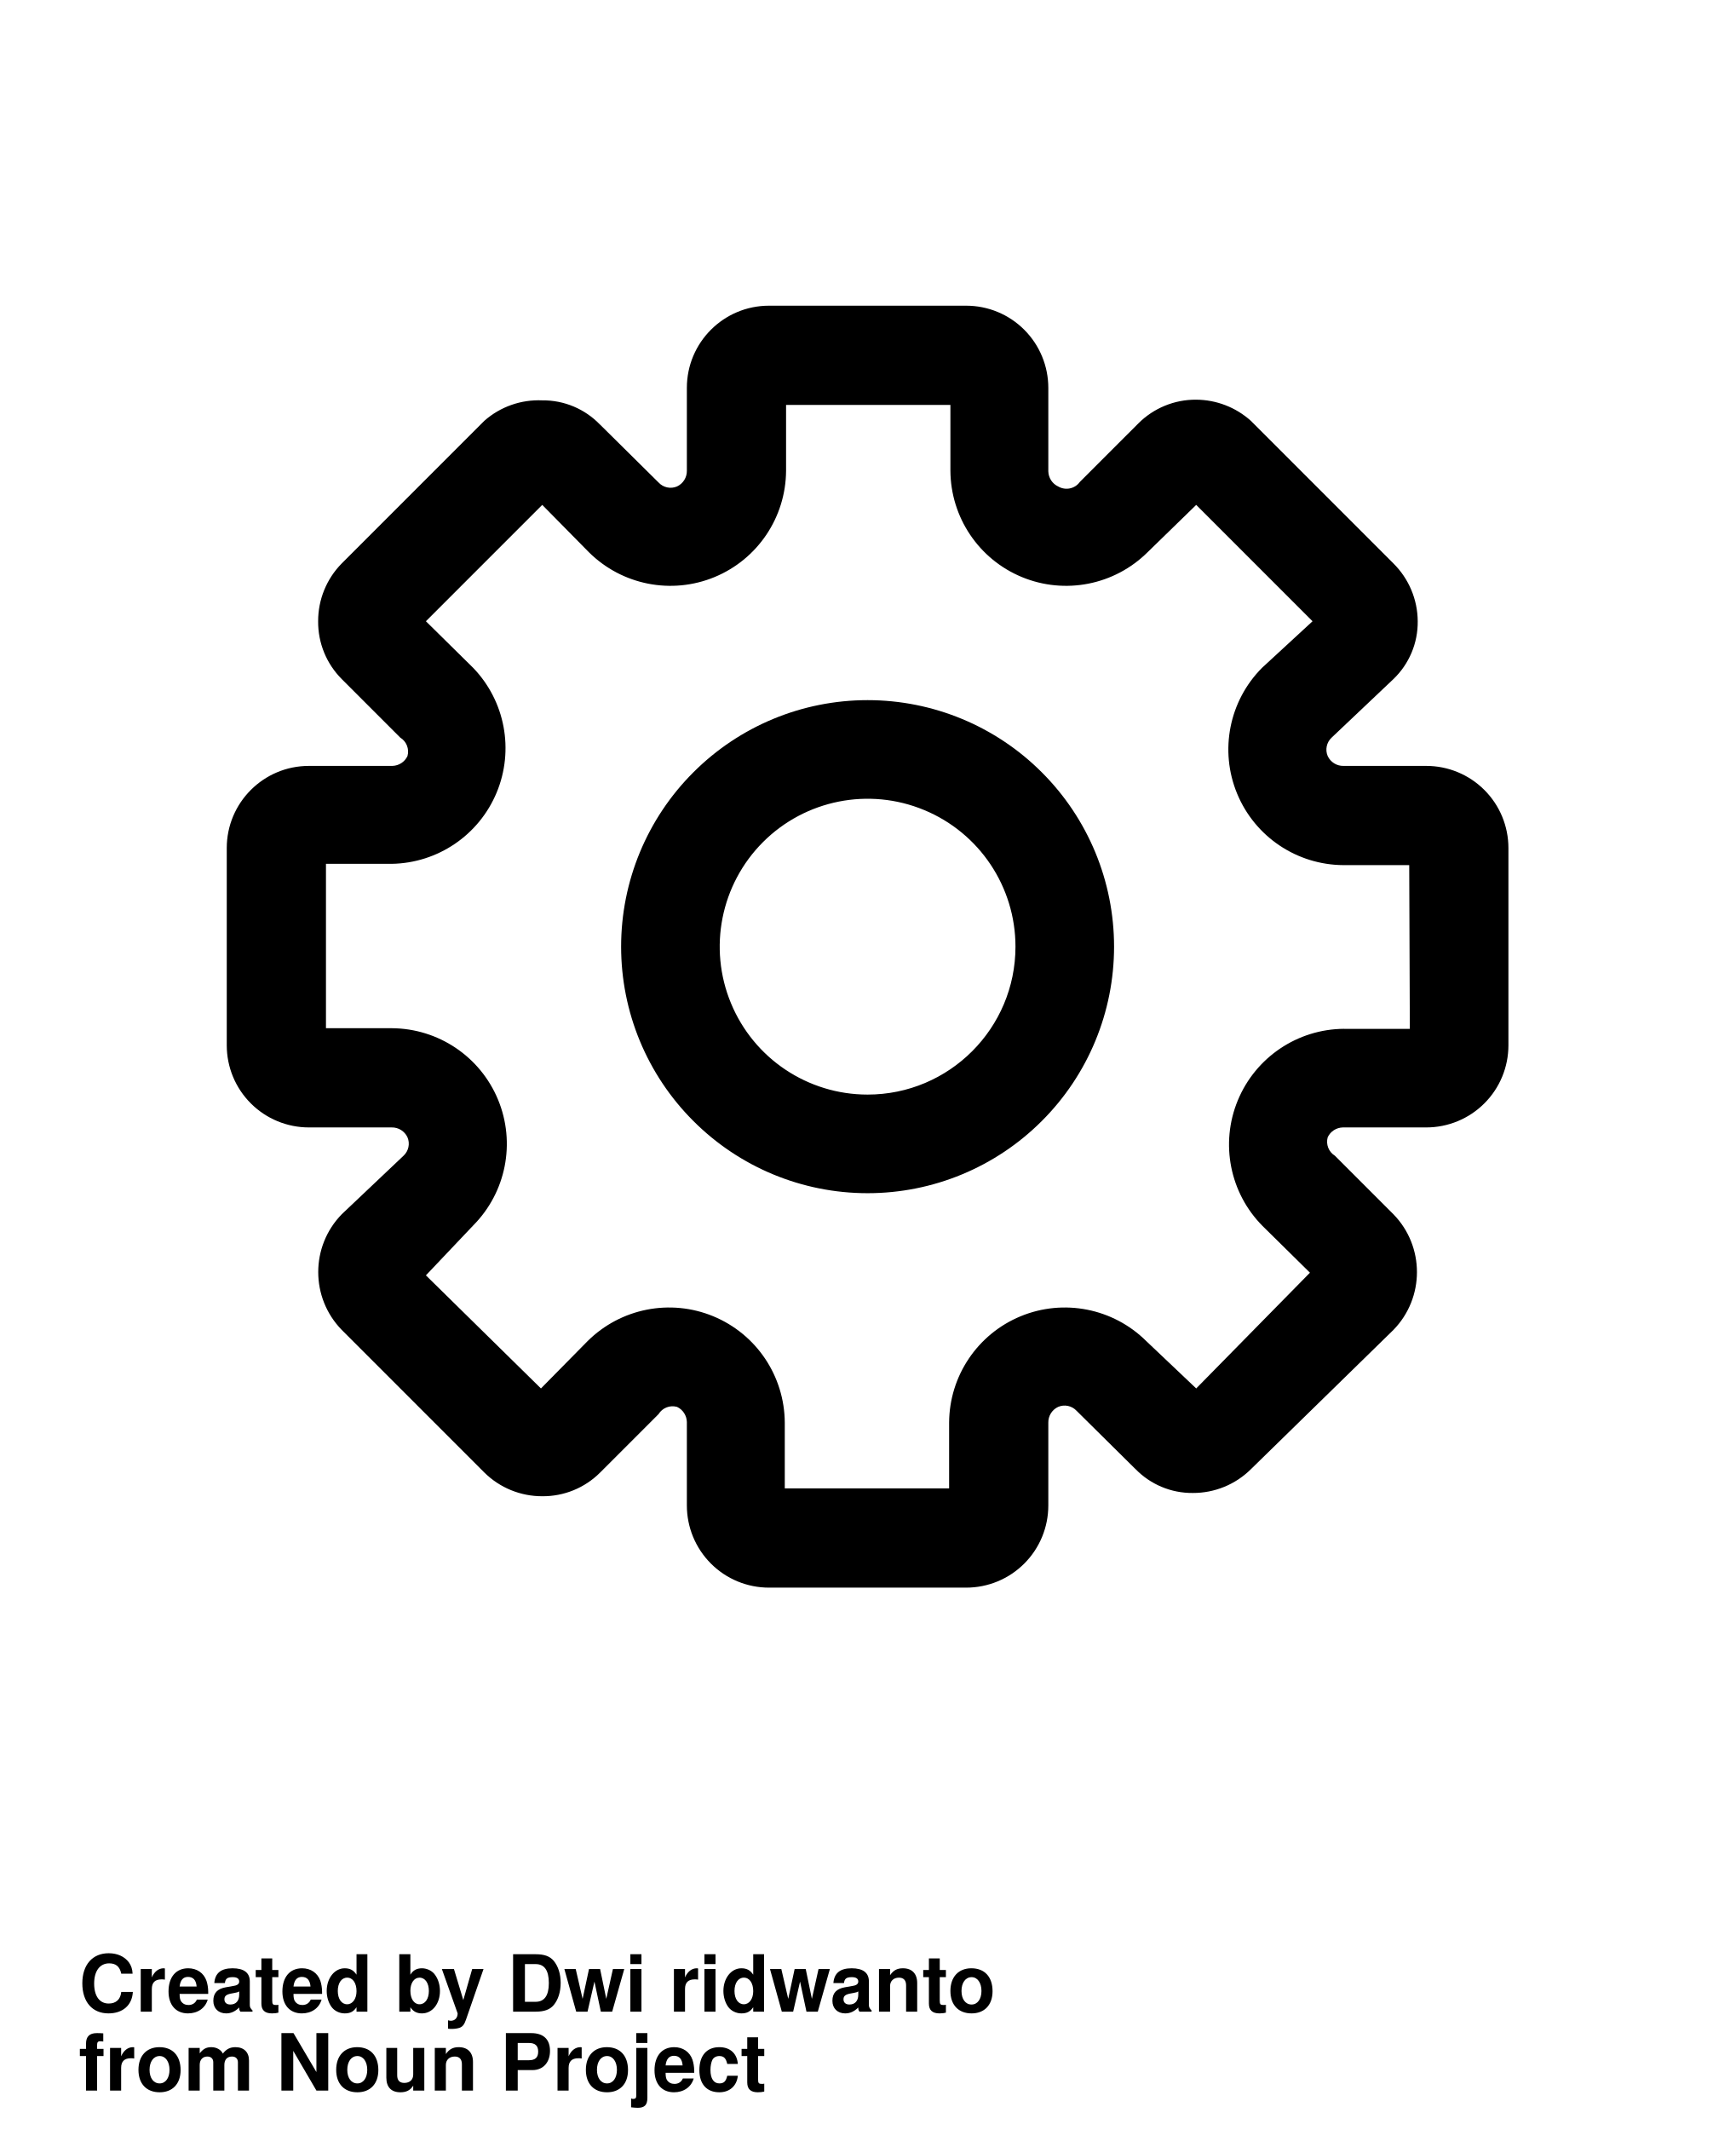
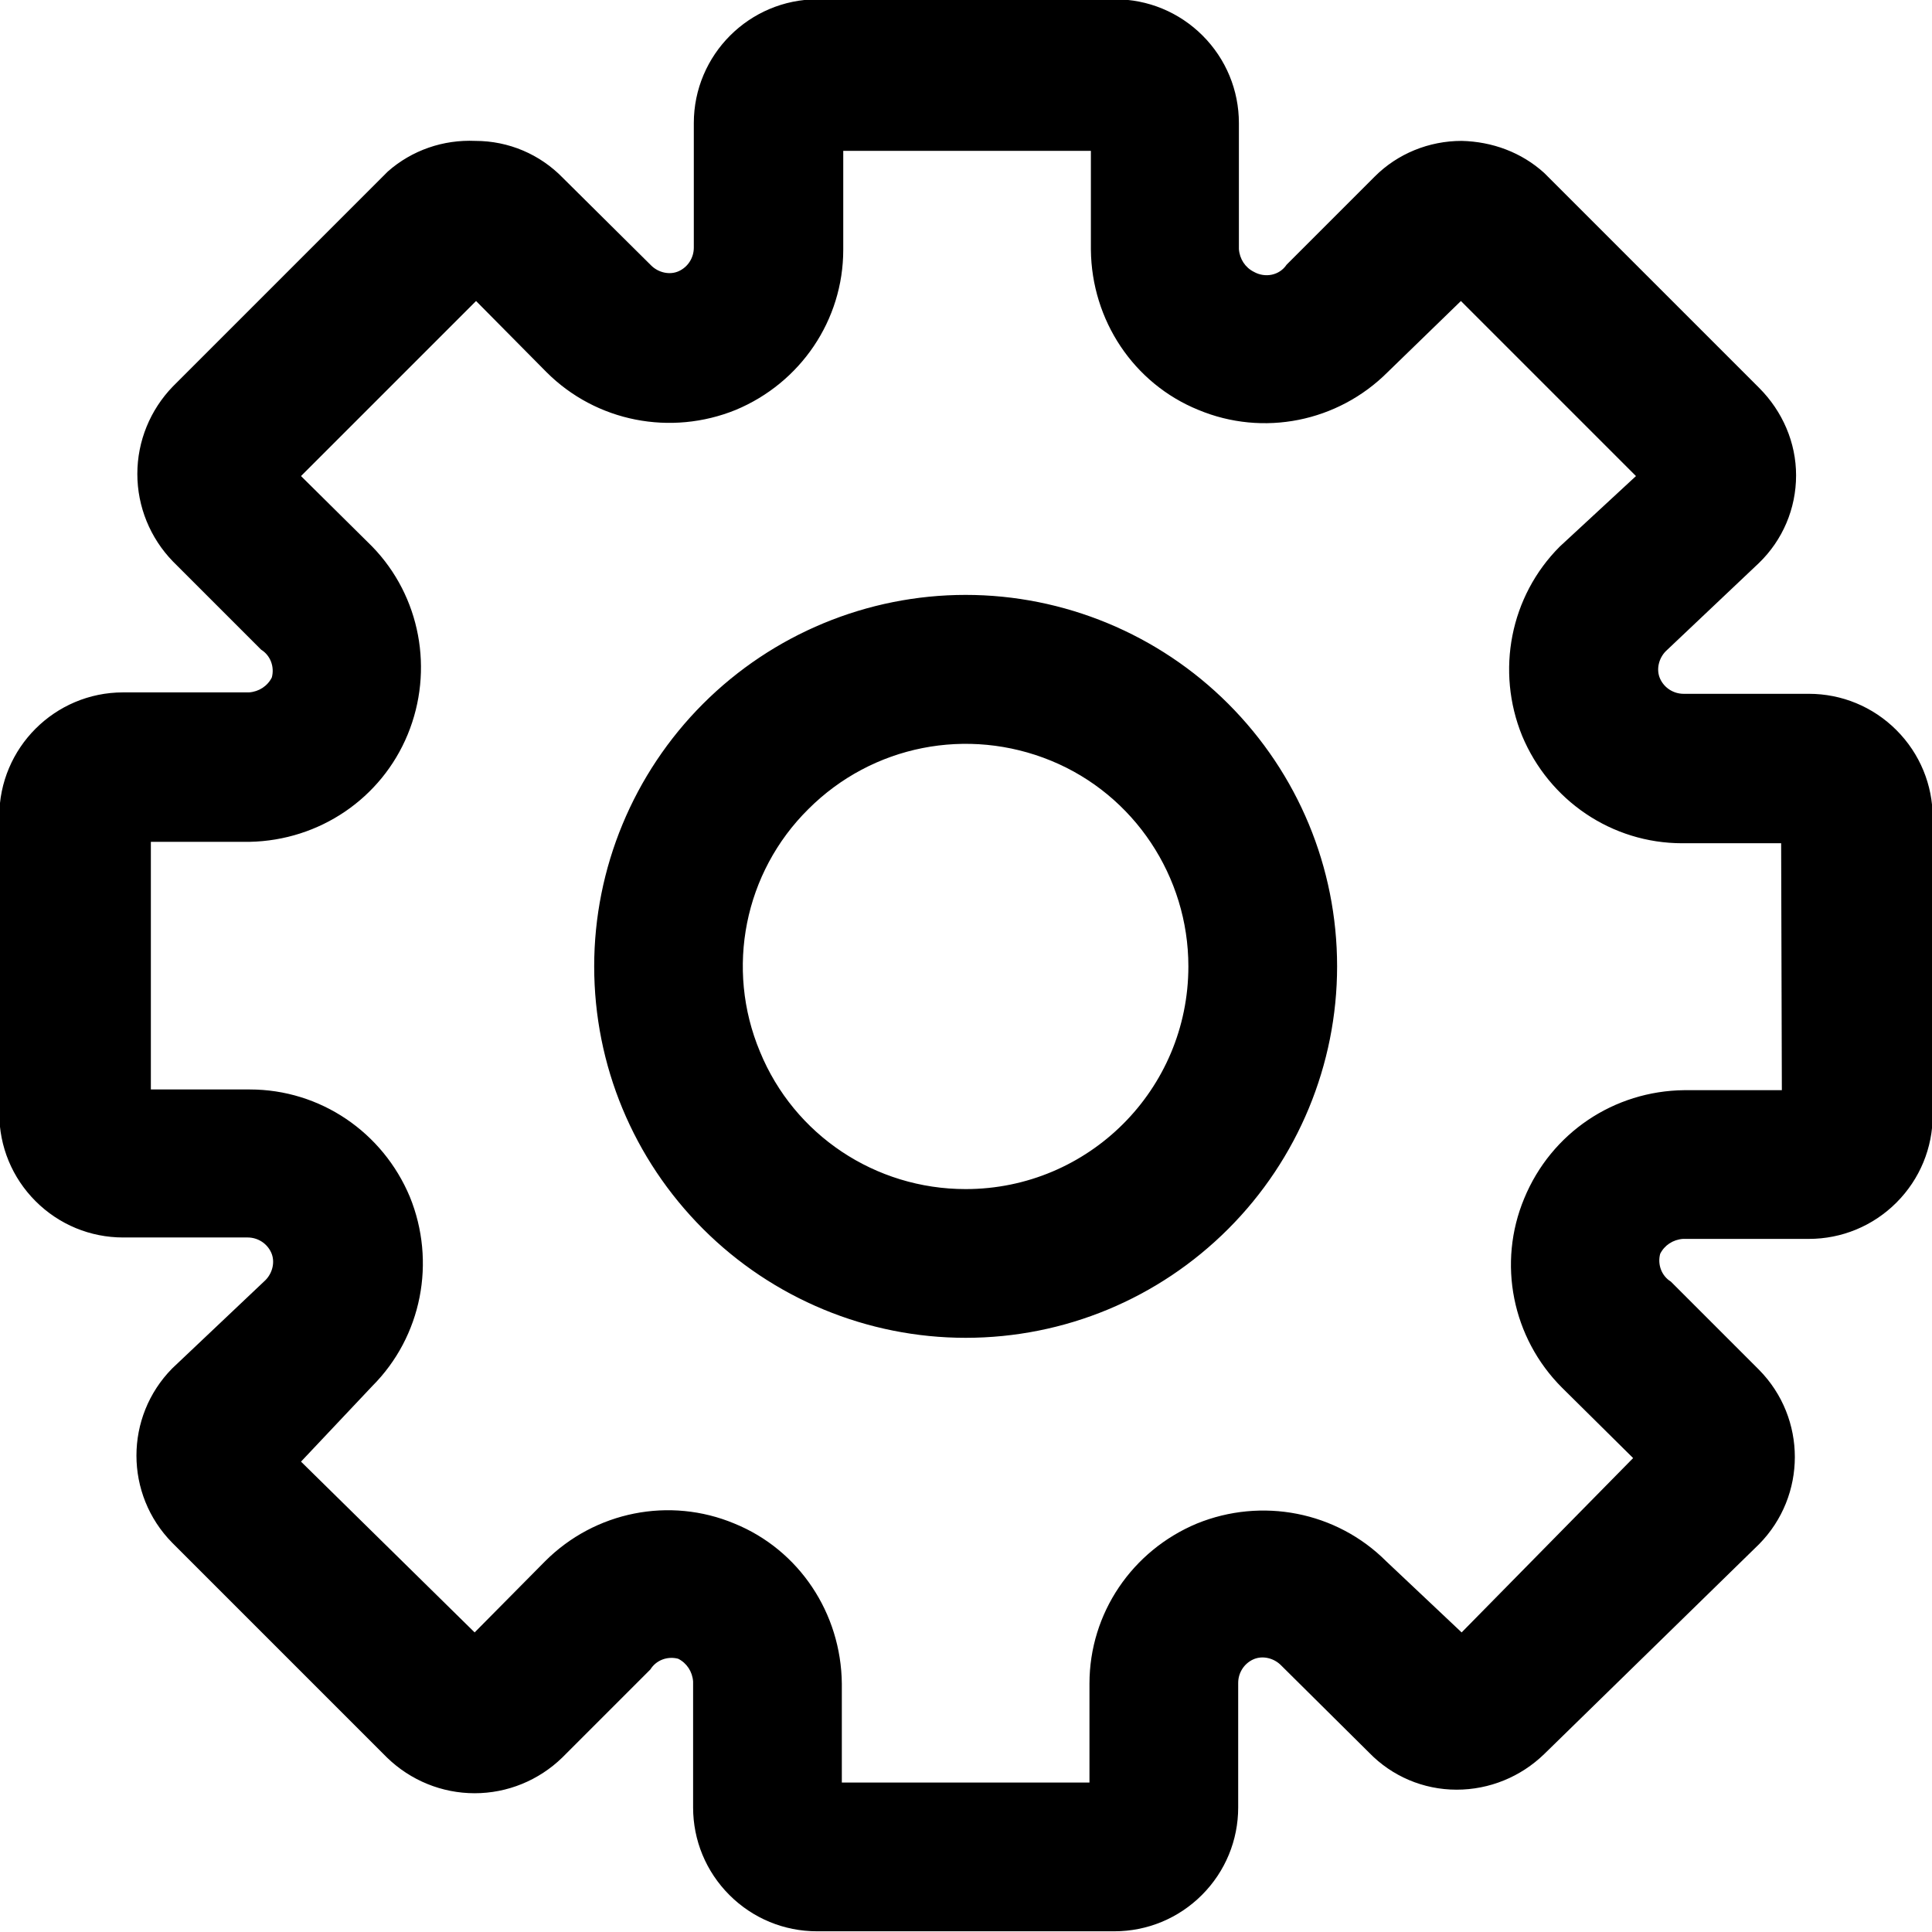
- <svg xmlns="http://www.w3.org/2000/svg" version="1.1" viewBox="-5.0 -10.0 110.0 135.0">
-   <path d="m85.418 38.543h-5.25c-0.43 0.008-0.82-0.238-1-0.625-0.172-0.402-0.07-0.871 0.25-1.168l3.914-3.707c1-0.957 1.559-2.285 1.543-3.668-0.008-1.379-0.562-2.695-1.543-3.668l-9.039-9.039c-0.953-0.855-2.184-1.328-3.461-1.336-1.371-0.012-2.695 0.531-3.664 1.5l-3.711 3.711c-0.312 0.438-0.91 0.562-1.375 0.289-0.371-0.172-0.613-0.543-0.625-0.957v-5.293c0-1.379-0.547-2.703-1.523-3.68-0.977-0.98-2.301-1.527-3.684-1.527h-12.5c-2.875 0-5.207 2.332-5.207 5.207v5.25c0.008 0.43-0.238 0.82-0.625 1-0.402 0.172-0.871 0.07-1.168-0.25l-3.707-3.668v0.004c-0.957-1-2.285-1.559-3.668-1.543-1.344-0.059-2.656 0.402-3.668 1.293l-9.039 9.039c-0.965 0.977-1.504 2.297-1.5 3.668-0.012 1.375 0.527 2.695 1.5 3.668l3.707 3.707c0.395 0.242 0.582 0.719 0.457 1.168-0.172 0.371-0.543 0.613-0.957 0.625h-5.293c-2.875 0-5.207 2.332-5.207 5.207v12.5c0 1.383 0.547 2.707 1.527 3.684 0.977 0.977 2.301 1.523 3.68 1.523h5.25c0.43-0.008 0.82 0.238 1 0.625 0.172 0.402 0.07 0.871-0.25 1.168l-3.914 3.707c-1.992 2.039-1.992 5.297 0 7.336l9.039 9.039c0.977 0.965 2.297 1.504 3.668 1.5 1.375 0.012 2.695-0.527 3.668-1.5l3.707-3.707c0.242-0.395 0.719-0.582 1.168-0.457 0.371 0.172 0.613 0.543 0.625 0.957v5.293c0 1.379 0.547 2.703 1.523 3.68 0.977 0.98 2.301 1.527 3.684 1.527h12.5c1.383 0 2.707-0.547 3.684-1.527 0.977-0.977 1.523-2.301 1.523-3.68v-5.25c-0.008-0.43 0.238-0.82 0.625-1 0.402-0.172 0.871-0.07 1.168 0.25l3.707 3.668v-0.004c0.957 1 2.285 1.559 3.668 1.543 1.371 0.004 2.691-0.535 3.668-1.5l9.039-8.832c1.992-2.039 1.992-5.297 0-7.336l-3.707-3.707c-0.395-0.242-0.582-0.719-0.457-1.168 0.172-0.371 0.543-0.613 0.957-0.625h5.293c1.379 0 2.703-0.547 3.68-1.523 0.98-0.977 1.527-2.301 1.527-3.684v-12.5c0-1.383-0.547-2.707-1.527-3.684-0.977-0.977-2.301-1.523-3.68-1.523zm-1.043 16.668h-4.168v-0.004c-2.953 0.016-5.609 1.805-6.738 4.535-1.129 2.731-0.508 5.871 1.574 7.965l3 2.957-7.211 7.336-3.164-3c-2.098-2.082-5.238-2.703-7.969-1.574-2.731 1.129-4.516 3.785-4.531 6.742v4.168h-10.418v-4.168c-0.016-2.957-1.801-5.613-4.531-6.742-2.731-1.129-5.871-0.508-7.969 1.574l-2.957 3-7.293-7.168 3-3.164c2.082-2.098 2.703-5.238 1.574-7.969-1.129-2.731-3.785-4.516-6.742-4.531h-4.168v-10.418h4.168c2.918-0.047 5.531-1.82 6.652-4.516s0.539-5.797-1.484-7.902l-3-2.957 7.375-7.375 2.957 3c2.098 2.082 5.238 2.703 7.969 1.574 2.731-1.129 4.516-3.785 4.531-6.742v-4.168h10.418v4.168c0.016 2.957 1.801 5.613 4.531 6.742 2.731 1.129 5.871 0.508 7.969-1.574l3.082-3 7.375 7.375-3.207 2.957c-2.082 2.098-2.703 5.238-1.574 7.969 1.129 2.731 3.785 4.516 6.742 4.531h4.168zm-34.375-20.836c-4.144 0-8.117 1.645-11.047 4.578-2.934 2.93-4.578 6.902-4.578 11.047s1.645 8.117 4.578 11.047c2.93 2.934 6.902 4.578 11.047 4.578s8.117-1.645 11.047-4.578c2.934-2.93 4.578-6.902 4.578-11.047s-1.645-8.117-4.578-11.047c-2.93-2.934-6.902-4.578-11.047-4.578zm0 25c-3.793 0-7.211-2.285-8.66-5.789-1.453-3.5-0.648-7.535 2.031-10.215 2.68-2.68 6.715-3.484 10.215-2.031 3.504 1.449 5.789 4.867 5.789 8.66 0 5.176-4.199 9.375-9.375 9.375z" />
-   <text x="0.0" y="117.5" font-size="5.0" font-weight="bold" font-family="Arbeit Regular, Helvetica, Arial-Unicode, Arial, Sans-serif" fill="#000000">Created by Dwi ridwanto</text>
-   <text x="0.0" y="122.5" font-size="5.0" font-weight="bold" font-family="Arbeit Regular, Helvetica, Arial-Unicode, Arial, Sans-serif" fill="#000000">from Noun Project</text>
+ <svg xmlns="http://www.w3.org/2000/svg" xml:space="preserve" width="27.125mm" height="27.125mm" version="1.1" style="shape-rendering:geometricPrecision; text-rendering:geometricPrecision; image-rendering:optimizeQuality; fill-rule:evenodd; clip-rule:evenodd" viewBox="0 0 27.15 27.15">
+   <defs>
+     <style type="text/css">
+    
+     .fil0 {fill:black;fill-rule:nonzero}
+    
+   </style>
+   </defs>
+   <g id="Capa_x0020_1">
+     <g id="_2231648736352">
+       <path class="fil0" d="M25.41 9.75l-1.75 0c-0.14,0 -0.27,-0.08 -0.33,-0.21 -0.06,-0.13 -0.02,-0.29 0.08,-0.39l1.31 -1.24c0.33,-0.32 0.52,-0.76 0.52,-1.23 -0,-0.46 -0.19,-0.9 -0.52,-1.23l-3.02 -3.02c-0.32,-0.29 -0.73,-0.44 -1.16,-0.45 -0.46,-0 -0.9,0.18 -1.22,0.5l-1.24 1.24c-0.1,0.15 -0.3,0.19 -0.46,0.1 -0.12,-0.06 -0.2,-0.18 -0.21,-0.32l0 -1.77c0,-0.46 -0.18,-0.9 -0.51,-1.23 -0.33,-0.33 -0.77,-0.51 -1.23,-0.51l-4.18 0c-0.96,0 -1.74,0.78 -1.74,1.74l0 1.75c0,0.14 -0.08,0.27 -0.21,0.33 -0.13,0.06 -0.29,0.02 -0.39,-0.08l-1.24 -1.23 0 0c-0.32,-0.33 -0.76,-0.52 -1.23,-0.52 -0.45,-0.02 -0.89,0.13 -1.23,0.43l-3.02 3.02c-0.32,0.33 -0.5,0.77 -0.5,1.23 -0,0.46 0.18,0.9 0.5,1.23l1.24 1.24c0.13,0.08 0.19,0.24 0.15,0.39 -0.06,0.12 -0.18,0.2 -0.32,0.21l-1.77 -0c-0.96,0 -1.74,0.78 -1.74,1.74l0 4.18c0,0.46 0.18,0.9 0.51,1.23 0.33,0.33 0.77,0.51 1.23,0.51l1.75 0c0.14,-0 0.27,0.08 0.33,0.21 0.06,0.13 0.02,0.29 -0.08,0.39l-1.31 1.24c-0.67,0.68 -0.67,1.77 0,2.45l3.02 3.02c0.33,0.32 0.77,0.5 1.23,0.5 0.46,0 0.9,-0.18 1.23,-0.5l1.24 -1.24c0.08,-0.13 0.24,-0.19 0.39,-0.15 0.12,0.06 0.2,0.18 0.21,0.32l0 1.77c0,0.46 0.18,0.9 0.51,1.23 0.33,0.33 0.77,0.51 1.23,0.51l4.18 0c0.46,0 0.9,-0.18 1.23,-0.51 0.33,-0.33 0.51,-0.77 0.51,-1.23l0 -1.75c-0,-0.14 0.08,-0.27 0.21,-0.33 0.13,-0.06 0.29,-0.02 0.39,0.08l1.24 1.23 0 -0c0.32,0.33 0.76,0.52 1.23,0.52 0.46,0 0.9,-0.18 1.23,-0.5l3.02 -2.95c0.67,-0.68 0.67,-1.77 0,-2.45l-1.24 -1.24c-0.13,-0.08 -0.19,-0.24 -0.15,-0.39 0.06,-0.12 0.18,-0.2 0.32,-0.21l1.77 0c0.46,0 0.9,-0.18 1.23,-0.51 0.33,-0.33 0.51,-0.77 0.51,-1.23l0 -4.18c0,-0.46 -0.18,-0.9 -0.51,-1.23 -0.33,-0.33 -0.77,-0.51 -1.23,-0.51l-0 0zm-0.35 5.57l-1.39 0 0 -0c-0.99,0.01 -1.87,0.6 -2.25,1.52 -0.38,0.91 -0.17,1.96 0.53,2.66l1 0.99 -2.41 2.45 -1.06 -1c-0.7,-0.7 -1.75,-0.9 -2.66,-0.53 -0.91,0.38 -1.51,1.26 -1.51,2.25l0 1.39 -3.48 -0 0 -1.39c-0.01,-0.99 -0.6,-1.88 -1.51,-2.25 -0.91,-0.38 -1.96,-0.17 -2.66,0.53l-0.99 1 -2.44 -2.4 1 -1.06c0.7,-0.7 0.9,-1.75 0.53,-2.66 -0.38,-0.91 -1.26,-1.51 -2.25,-1.51l-1.39 0 0 -3.48 1.39 0c0.98,-0.02 1.85,-0.61 2.22,-1.51 0.37,-0.9 0.18,-1.94 -0.5,-2.64l-1 -0.99 2.46 -2.46 0.99 1c0.7,0.7 1.75,0.9 2.66,0.53 0.91,-0.38 1.51,-1.26 1.51,-2.25l0 -1.39 3.48 0 0 1.39c0.01,0.99 0.6,1.88 1.51,2.25 0.91,0.38 1.96,0.17 2.66,-0.53l1.03 -1 2.46 2.46 -1.07 0.99c-0.7,0.7 -0.9,1.75 -0.53,2.66 0.38,0.91 1.26,1.51 2.25,1.51l1.39 0 0.01 3.47zm-11.49 -6.96c-1.38,0 -2.71,0.55 -3.69,1.53 -0.98,0.98 -1.53,2.31 -1.53,3.69 0,1.39 0.55,2.71 1.53,3.69 0.98,0.98 2.31,1.53 3.69,1.53 1.39,0 2.71,-0.55 3.69,-1.53 0.98,-0.98 1.53,-2.31 1.53,-3.69 0,-1.39 -0.55,-2.71 -1.53,-3.69 -0.98,-0.98 -2.31,-1.53 -3.69,-1.53zm0 8.35c-1.27,0 -2.41,-0.76 -2.89,-1.93 -0.49,-1.17 -0.22,-2.52 0.68,-3.41 0.9,-0.9 2.24,-1.16 3.41,-0.68 1.17,0.48 1.93,1.63 1.93,2.89 0,1.73 -1.4,3.13 -3.13,3.13z" />
+     </g>
+   </g>
</svg>
